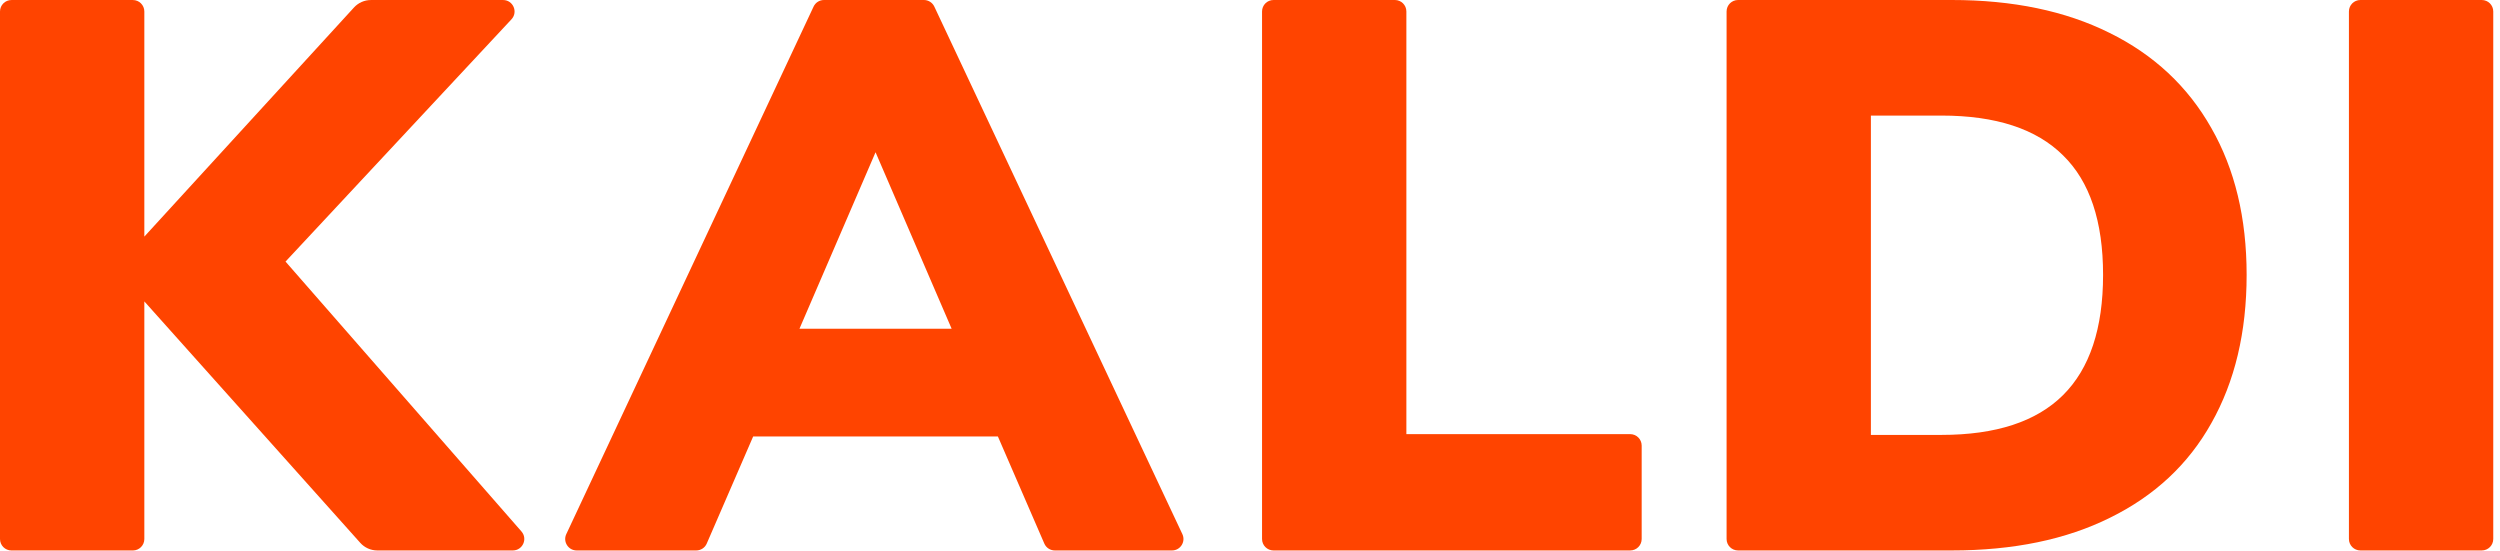
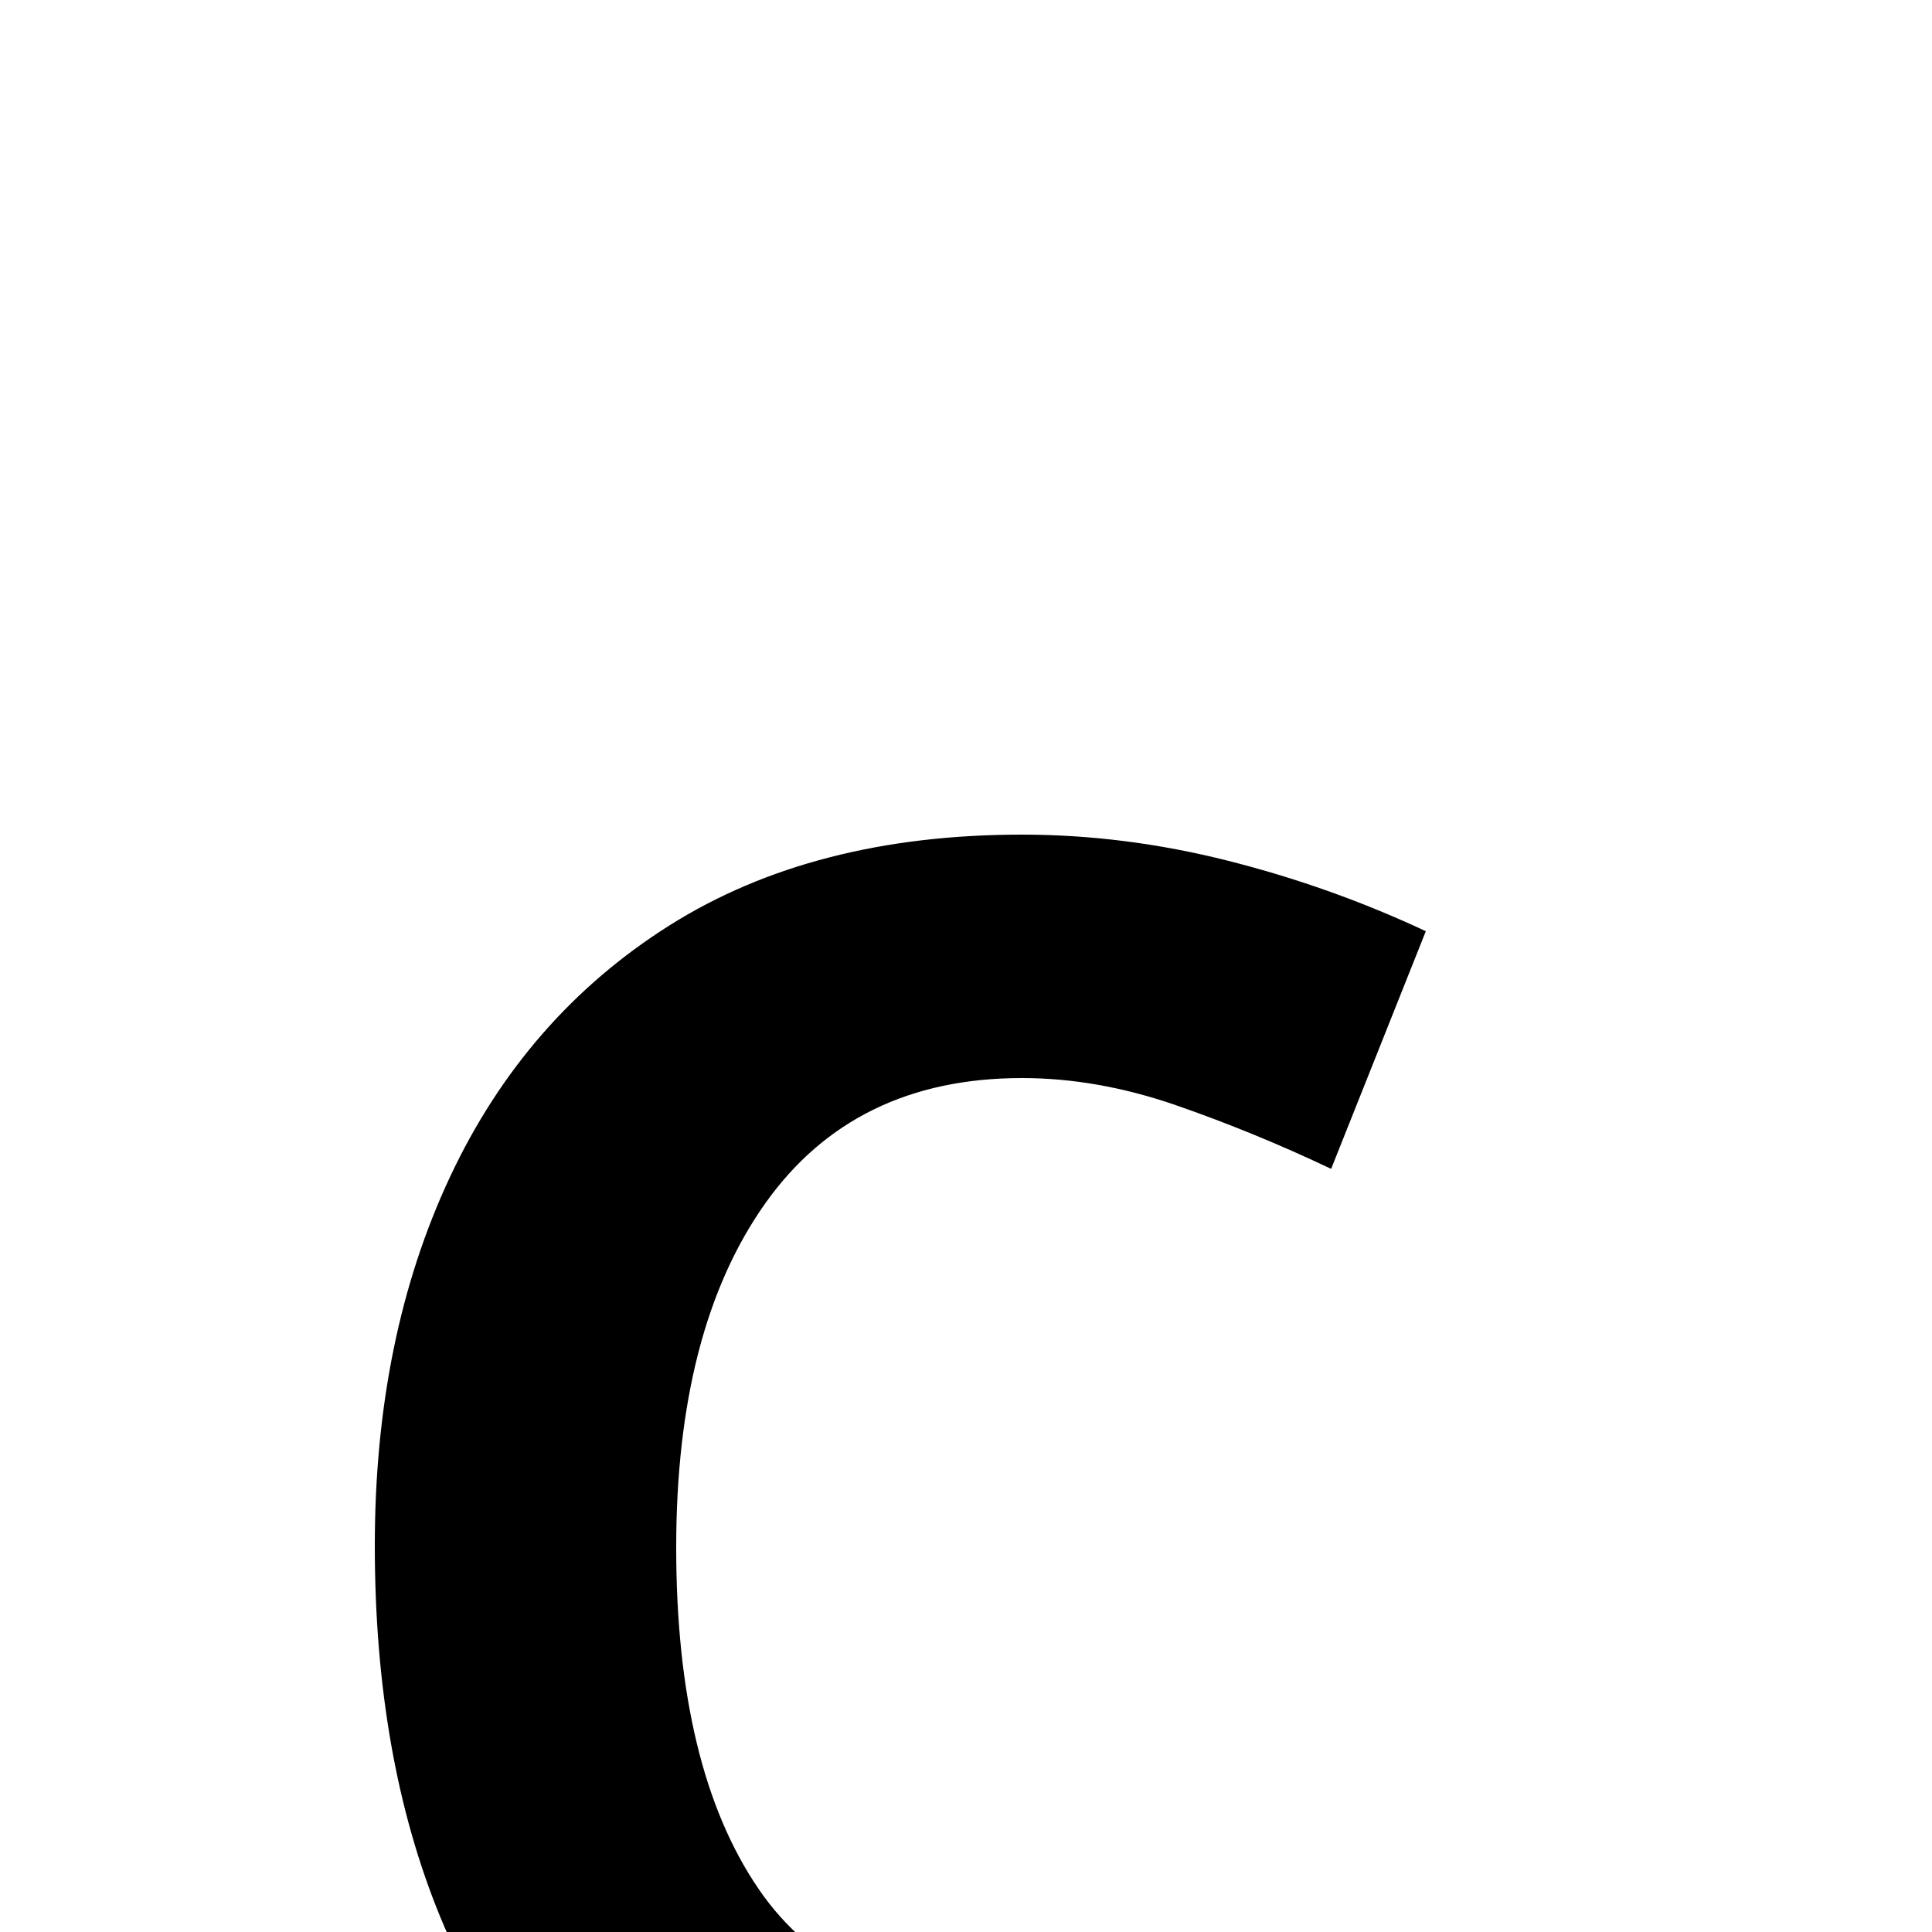
- <svg xmlns="http://www.w3.org/2000/svg" xmlns:xlink="http://www.w3.org/1999/xlink" viewBox="0 0 109 24">
-   <g transform="translate(-1470)">
-     <g style="mix-blend-mode:normal" transform="translate(1470)" fill="#f40">
-       <use xlink:href="#b" style="mix-blend-mode:normal" />
-       <use xlink:href="#c" style="mix-blend-mode:normal" />
-       <use xlink:href="#d" style="mix-blend-mode:normal" />
-       <use xlink:href="#e" style="mix-blend-mode:normal" />
-       <use xlink:href="#f" style="mix-blend-mode:normal" />
+ <svg xmlns="http://www.w3.org/2000/svg" width="250px" height="250px" viewBox="0 0 250 250" version="1.1">
+   <g id="Page-1" stroke="none" stroke-width="1" fill="none" fill-rule="evenodd">
+     <g id="A0" transform="translate(-741, -1885)">
+       <g id="Group-2" transform="translate(741, 1885)">
+         <rect id="Rectangle" x="0" y="0" width="250" height="250" />
+         <text id="C" font-family="Recoleta-Bold, Recoleta" font-size="250" font-weight="bold" line-spacing="200" letter-spacing="12.5" fill="#000000">
+           <tspan x="34" y="289">C</tspan>
+         </text>
+       </g>
    </g>
  </g>
-   <defs>
-     <path id="b" d="M22.735 23.171c.283.323.053.829-.376.829h-5.907c-.285 0-.556-.121-.745-.333l-9.414-10.526v10.36c0 .276-.224.5-.5.5h-5.293c-.276 0-.5-.224-.5-.5v-23c0-.276.224-.5.5-.5h5.293c.276 0 .5.224.5.5v9.815l9.141-9.99c.19-.207.457-.325.738-.325h5.762c.437 0 .664.521.366.841l-9.851 10.563 10.287 11.767z" />
-     <path id="c" d="M45.991 24c-.199 0-.38-.118-.459-.301l-2.024-4.669h-10.67l-2.024 4.669c-.079.183-.259.301-.459.301h-5.212c-.366 0-.608-.381-.453-.712l10.782-23c.082-.176.259-.288.453-.288h4.358c.194 0 .37.112.453.287l10.815 23c.156.332-.086.713-.452.713h-5.108zm-11.135-9.668h6.635l-3.317-7.694-3.317 7.694z" />
-     <path id="d" d="M55.525 24c-.276 0-.5-.224-.5-.5v-23c0-.276.224-.5.5-.5h5.293c.276 0 .5.224.5.5v18.428h9.759c.276 0 .5.224.5.5v4.072c0 .276-.224.5-.5.5h-15.552z" />
-     <path id="e" d="M75.279.5c0-.276.224-.5.5-.5h9.315c2.667 0 4.959.477 6.874 1.43 1.938.953 3.42 2.338 4.446 4.153 1.026 1.793 1.539 3.926 1.539 6.4 0 2.496-.513 4.652-1.539 6.468-1.003 1.793-2.474 3.166-4.412 4.119-1.915.953-4.218 1.43-6.908 1.43h-9.315c-.276 0-.5-.224-.5-.5v-23zm9.37 18.462c2.371 0 4.138-.579 5.301-1.736 1.163-1.157 1.744-2.905 1.744-5.242 0-2.338-.581-4.074-1.744-5.209-1.163-1.157-2.93-1.736-5.301-1.736h-3.078v13.923h3.078z" />
-     <path id="f" d="M102.913 24c-.276 0-.5-.224-.5-.5v-23c0-.276.224-.5.5-.5h5.293c.276 0 .5.224.5.5v23c0 .276-.224.5-.5.5h-5.293z" />
-   </defs>
</svg>
